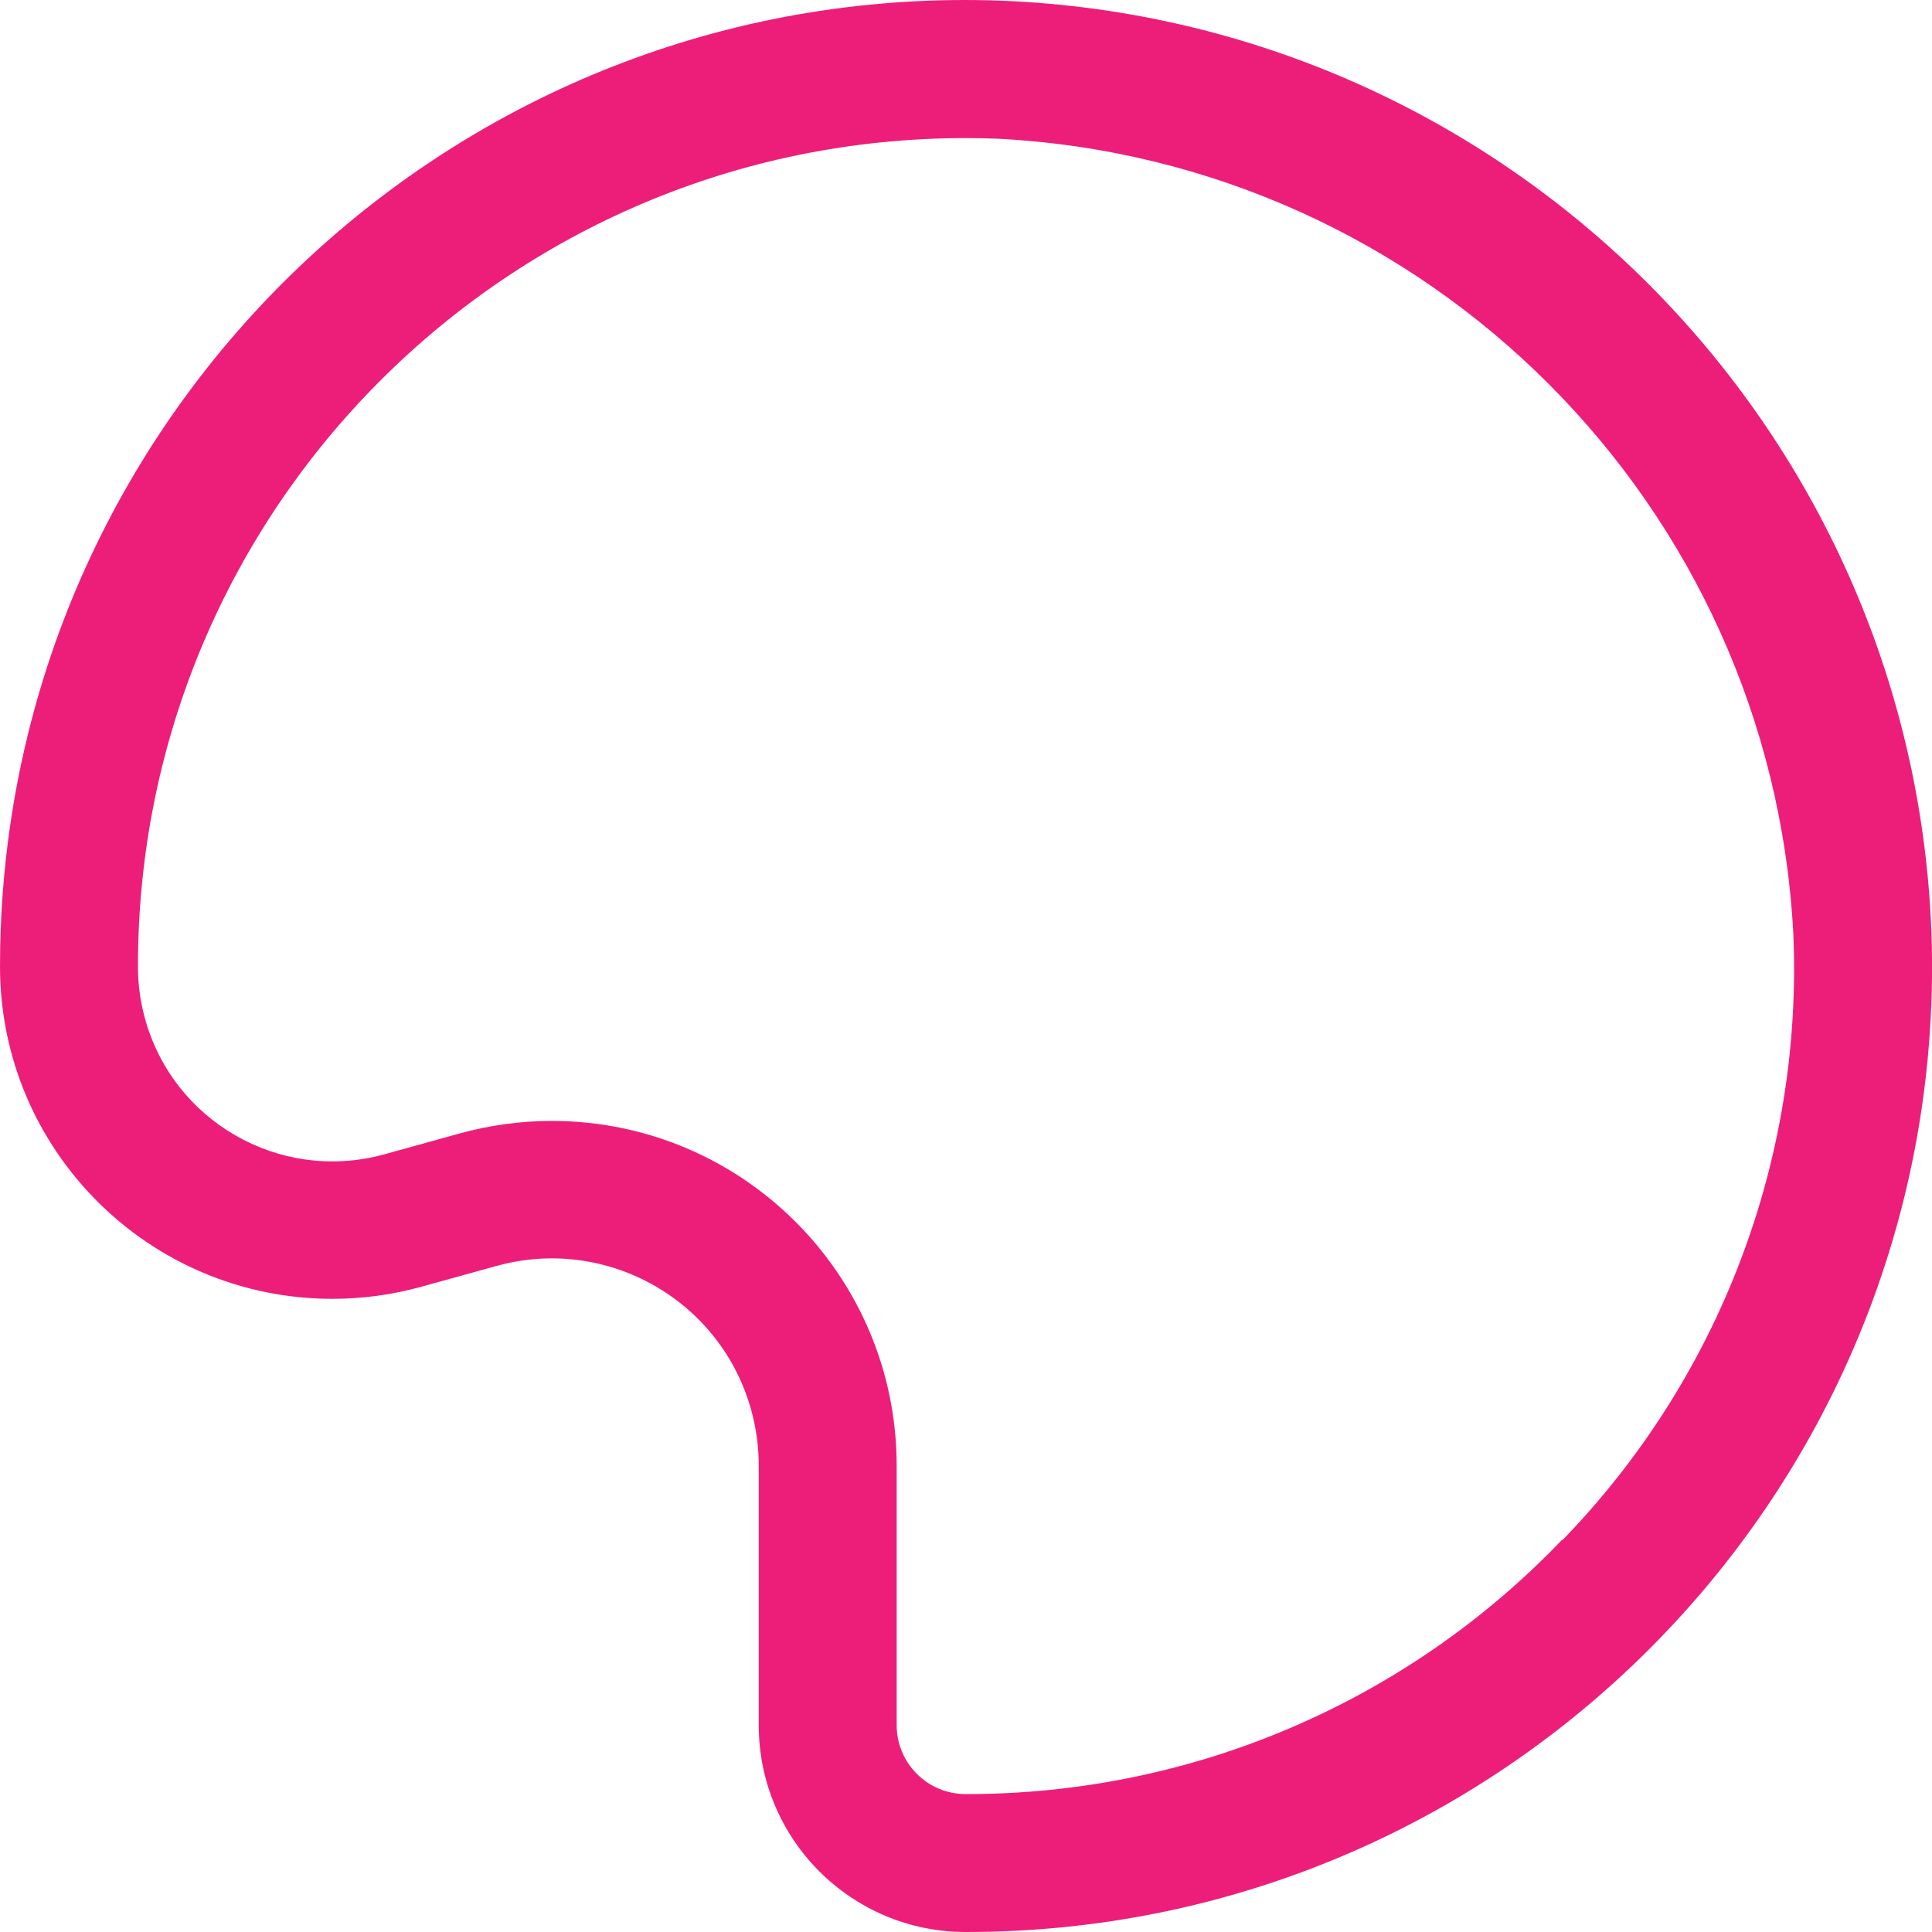
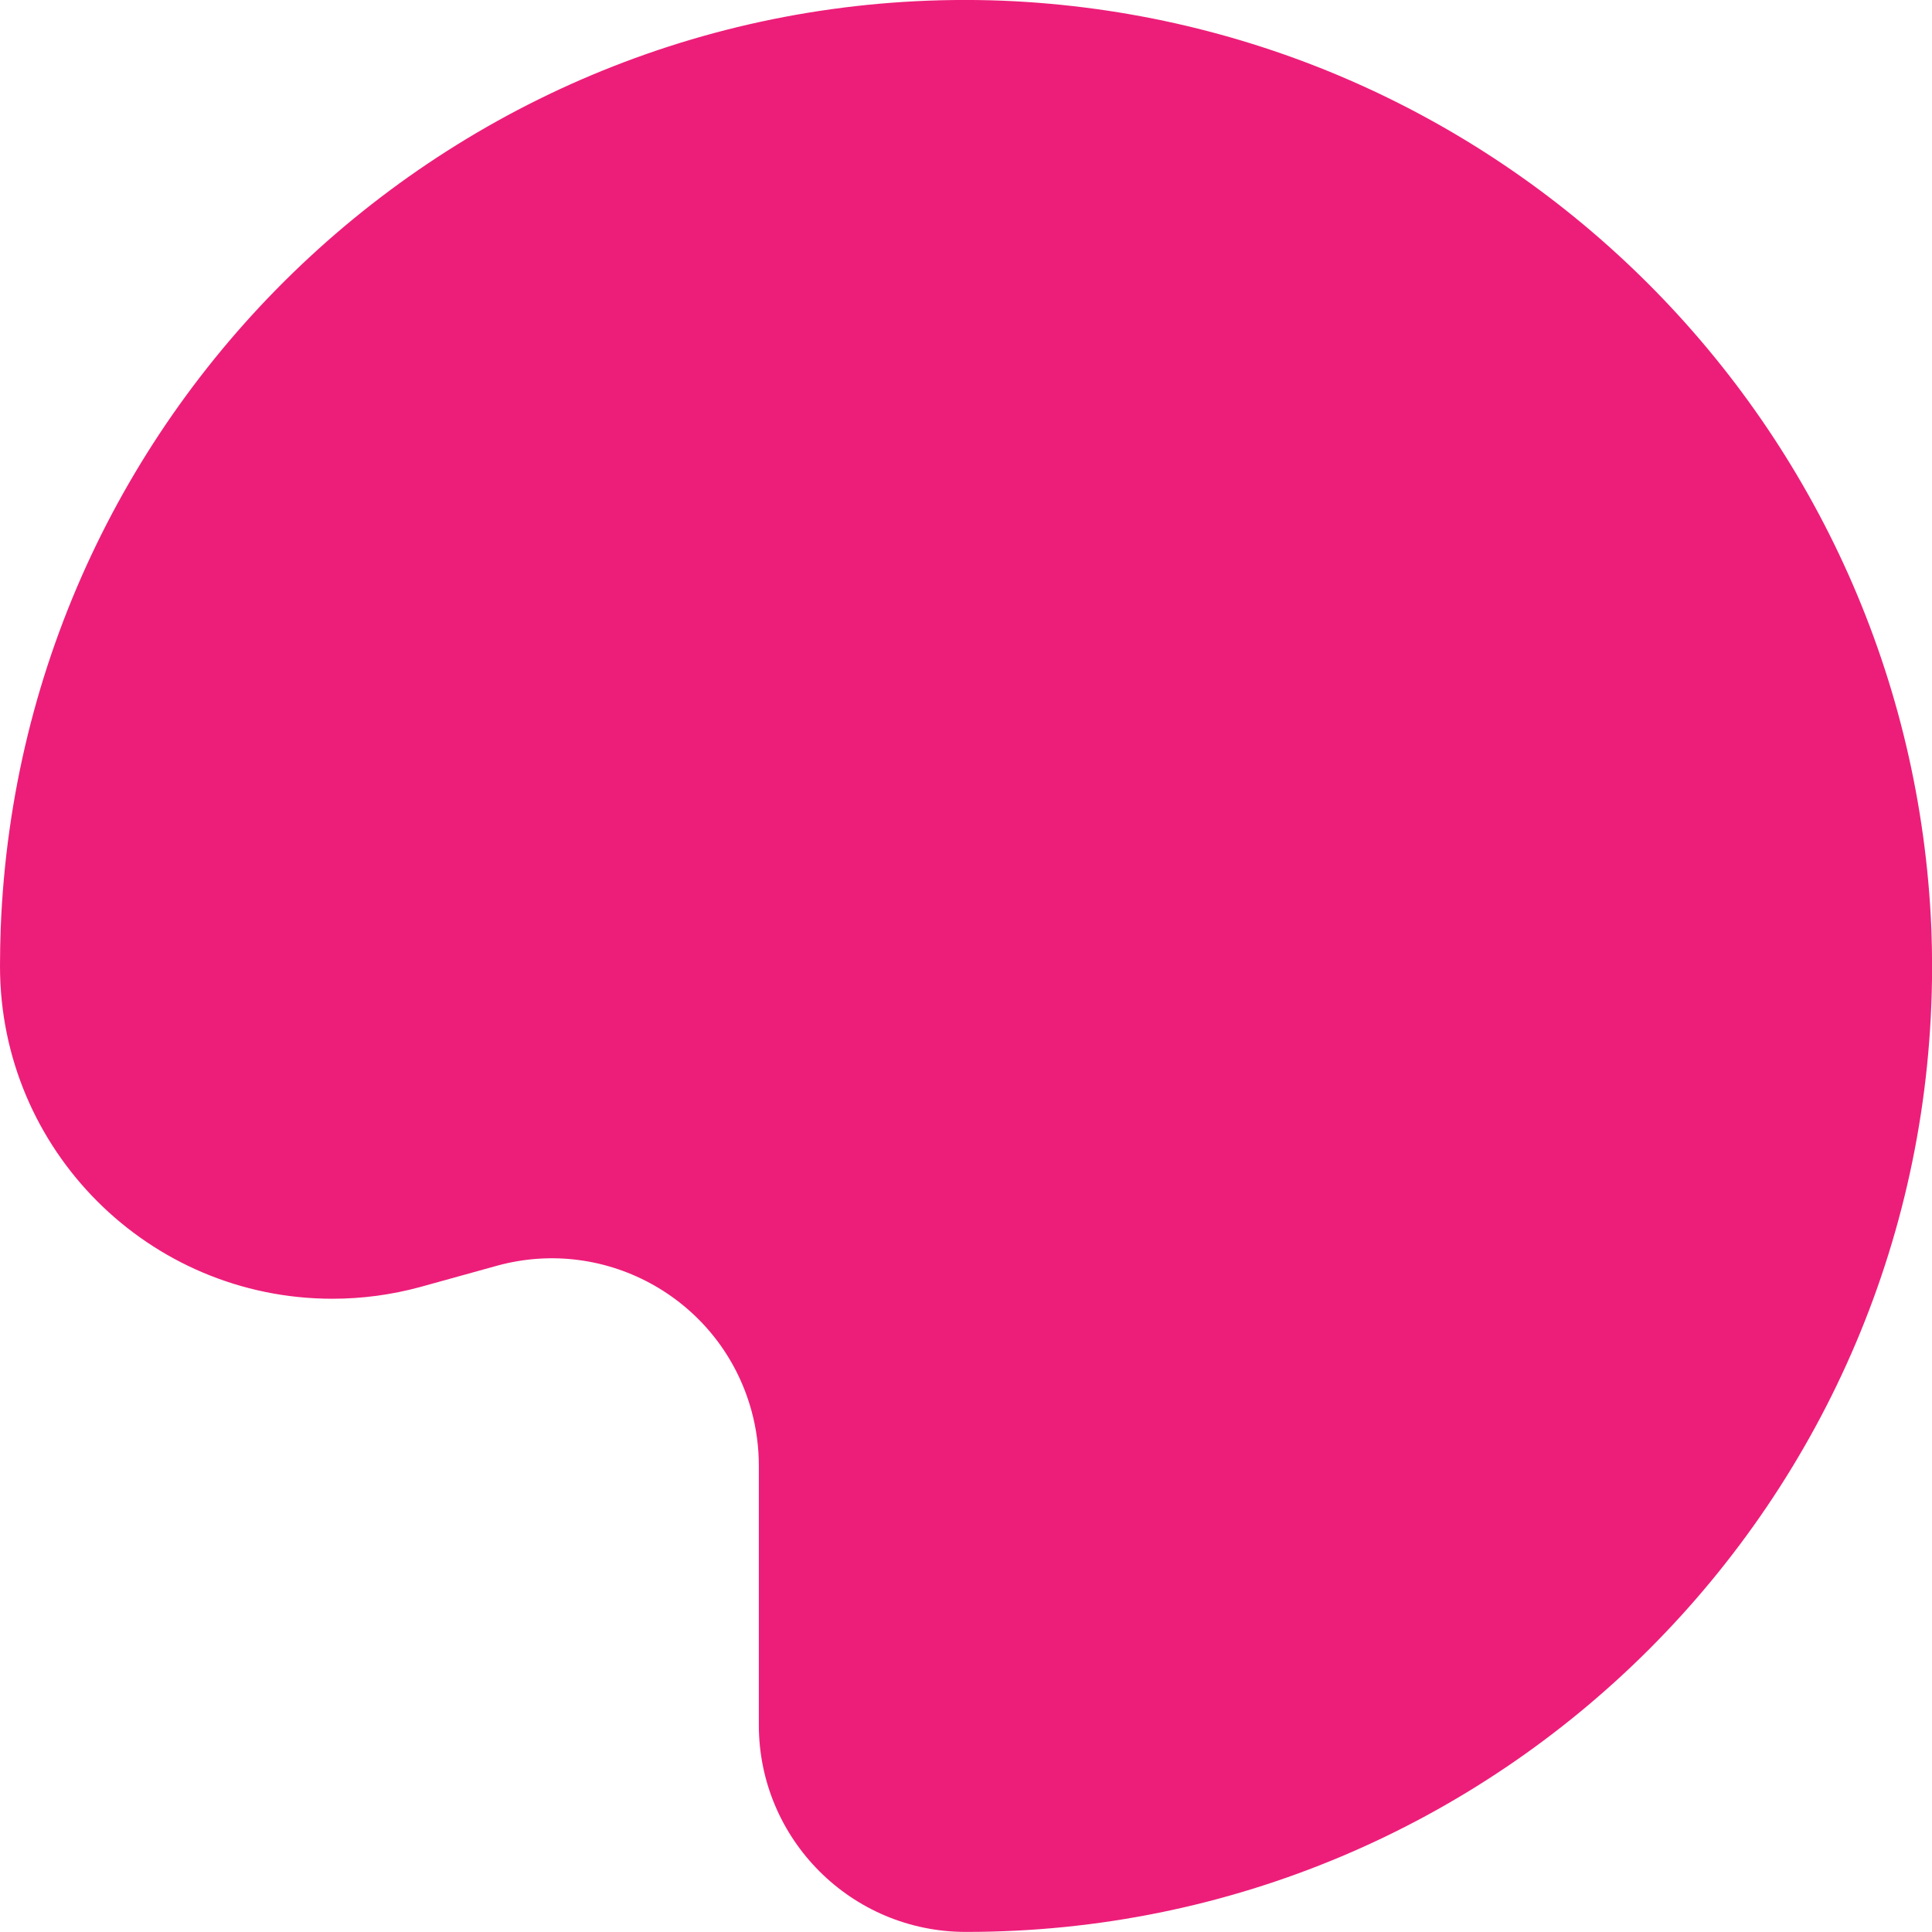
- <svg xmlns="http://www.w3.org/2000/svg" id="Capa_2" data-name="Capa 2" viewBox="0 0 337.87 337.87">
+ <svg xmlns="http://www.w3.org/2000/svg" id="Capa_2" data-name="Capa 2" viewBox="0 0 221.06 221.07">
  <defs>
    <style>
      .cls-1 {
        fill: #ed1e79;
      }
    </style>
  </defs>
  <g id="Capa_1-2" data-name="Capa 1">
-     <path class="cls-1" d="M175.38.13C82.19-3.47,3.72,69.16.13,162.36.04,164.57,0,166.78,0,169c0,32.11,26.03,58.14,58.14,58.14,5.18,0,10.33-.69,15.32-2.05l13.51-3.74c19.28-5.26,39.18,6.1,44.44,25.38.85,3.13,1.28,6.36,1.28,9.6v45.35c0,19.99,16.2,36.19,36.19,36.19,93.26.07,168.93-75.48,169-168.74,0-2.21-.04-4.43-.13-6.64C334.11,74.36,263.5,3.76,175.38.13ZM273.21,269.36v-.12c-27.22,28.5-64.93,44.58-104.34,44.51-6.66,0-12.06-5.4-12.06-12.06v-45.35c0-33.31-27-60.31-60.31-60.31-5.42,0-10.81.74-16.04,2.17l-13.51,3.74c-18.15,4.86-36.8-5.9-41.66-24.05-.78-2.9-1.17-5.88-1.16-8.88-.06-79.94,64.69-144.8,144.63-144.86,1.93,0,3.85.04,5.78.11,75.13,3.91,135.16,63.95,139.08,139.08,1.68,39.39-12.94,77.74-40.41,106.03Z" />
+     <path class="cls-1" d="M114.75.08C53.78-2.27,2.44,45.25.08,106.23.03,107.68,0,109.13,0,110.57c0,21.01,17.03,38.04,38.04,38.04,3.39,0,6.76-.45,10.03-1.34l8.84-2.45c12.61-3.44,25.63,3.99,29.08,16.61.56,2.05.84,4.16.84,6.28v29.67c0,13.08,10.6,23.68,23.68,23.68,61.02.05,110.53-49.39,110.57-110.41,0-1.45-.03-2.9-.08-4.34C218.61,48.66,172.41,2.46,114.75.08Z" />
  </g>
</svg>
